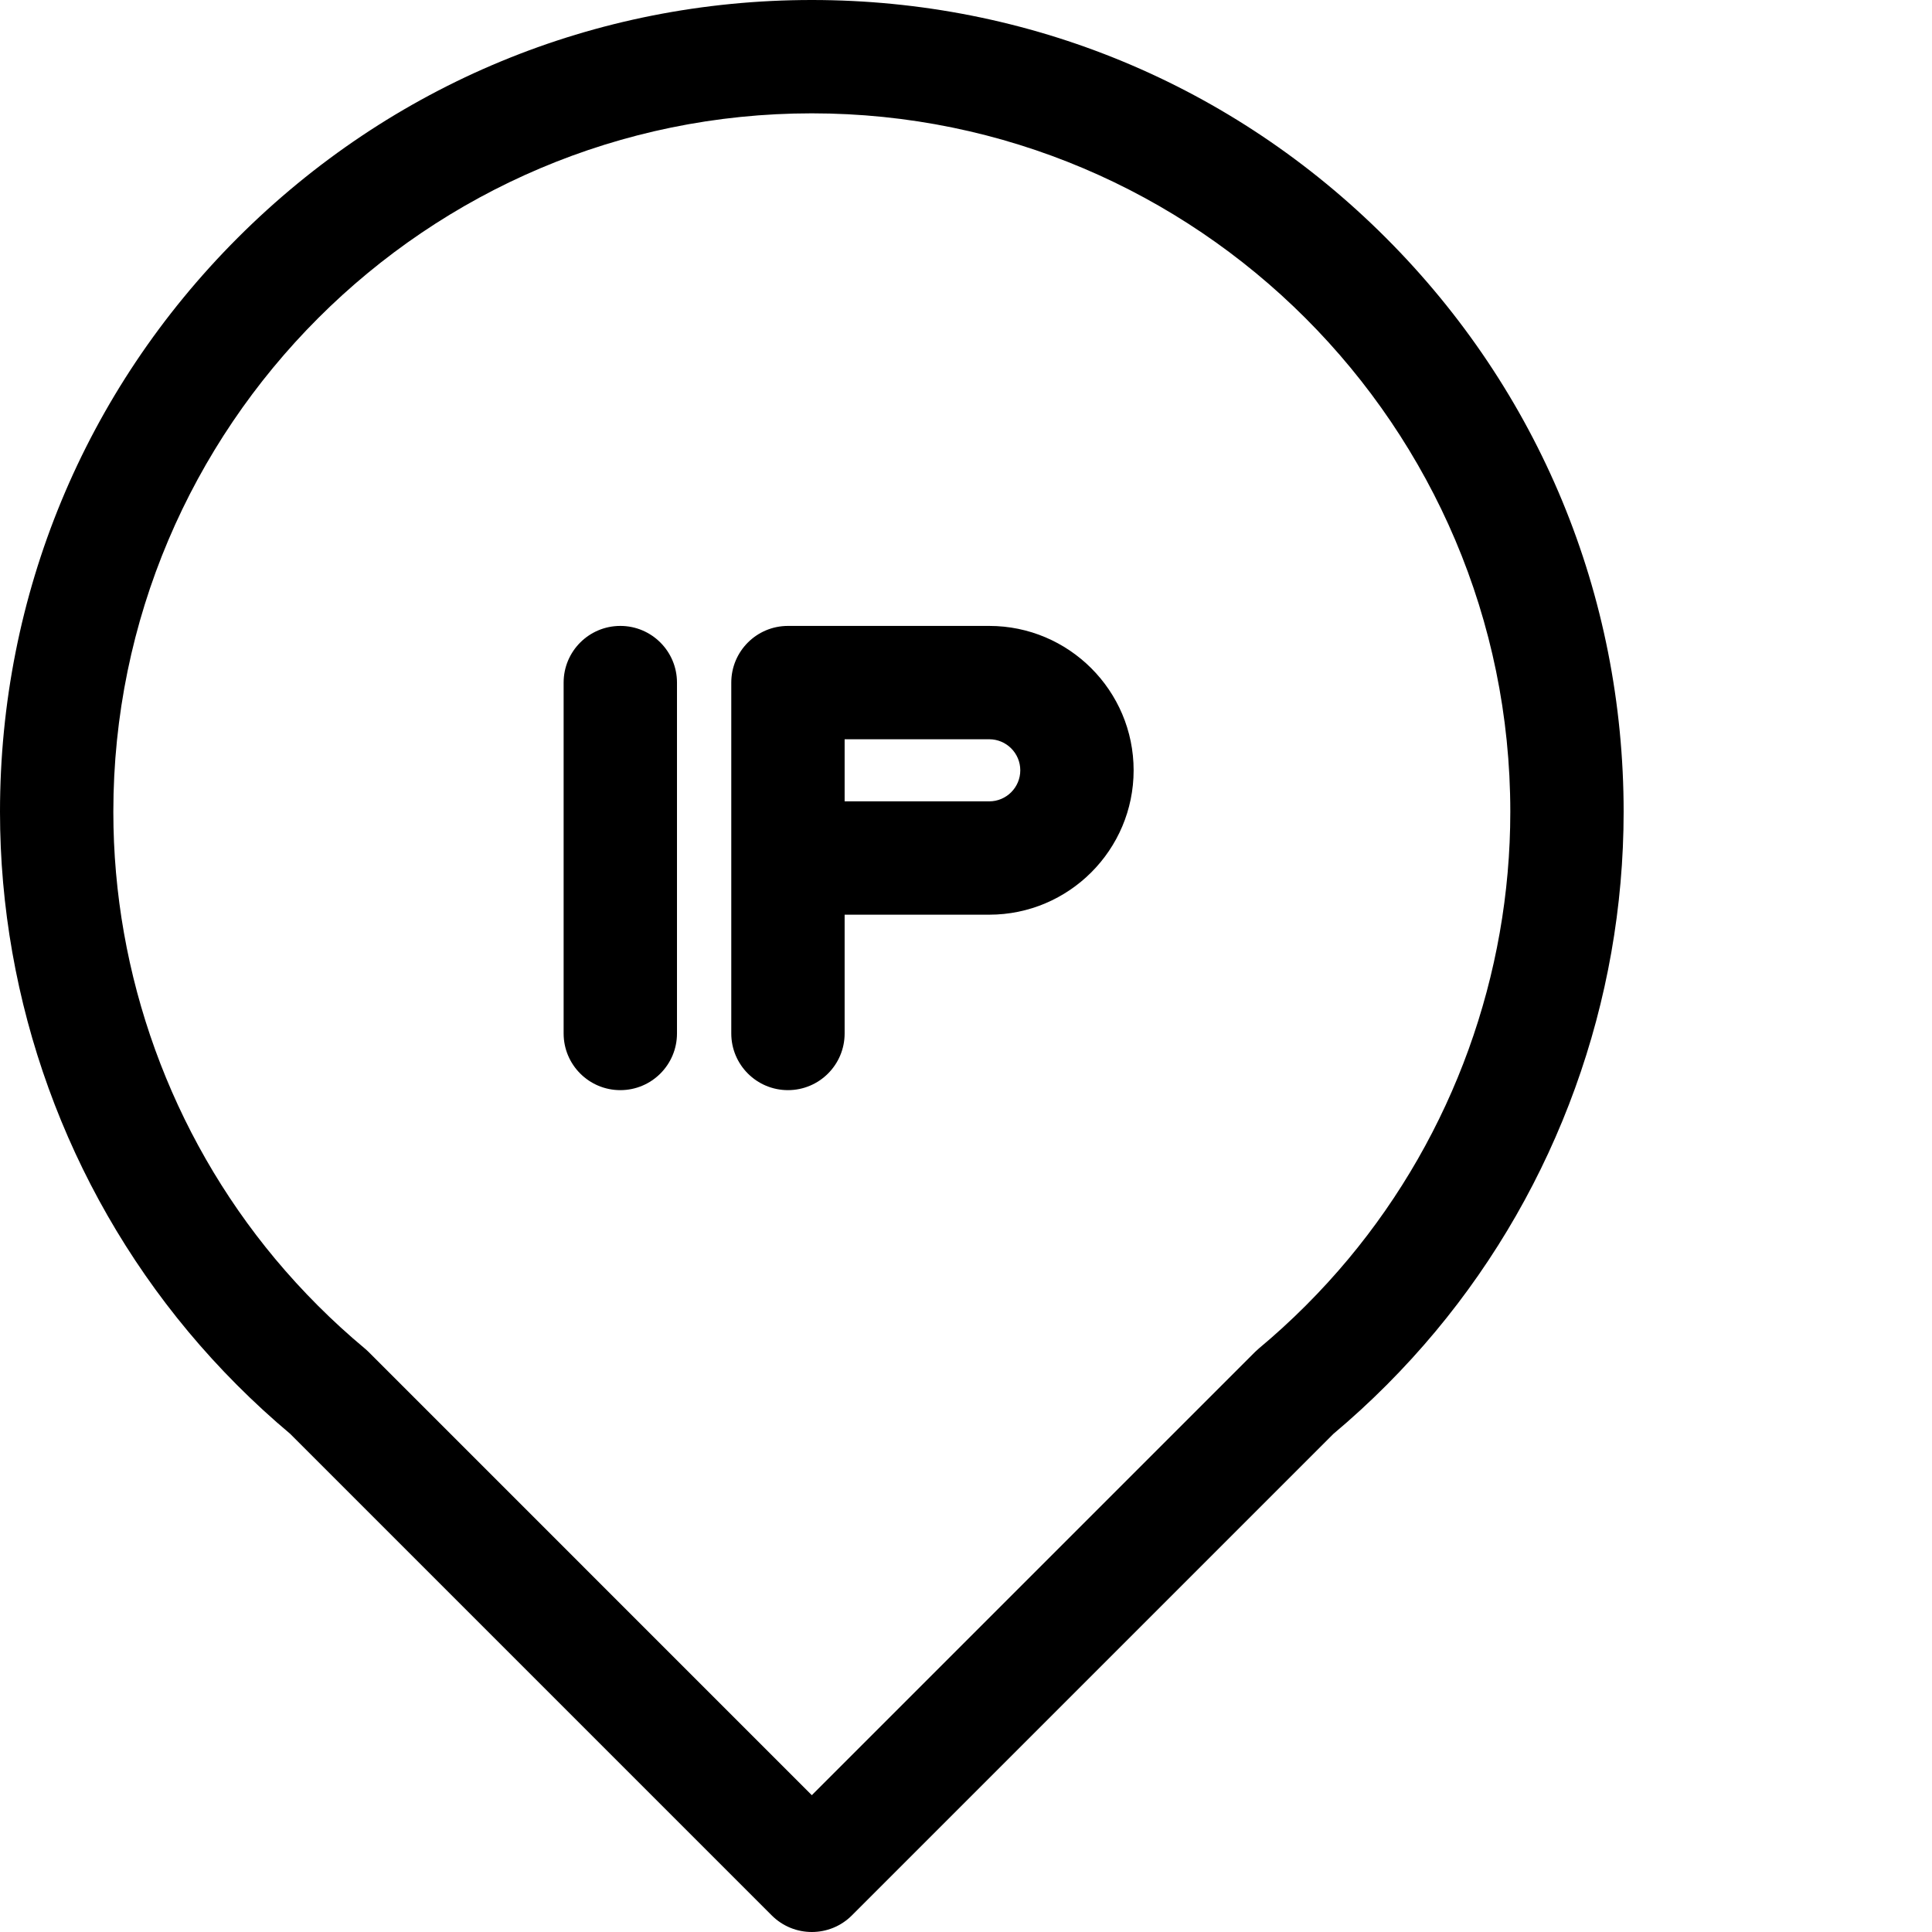
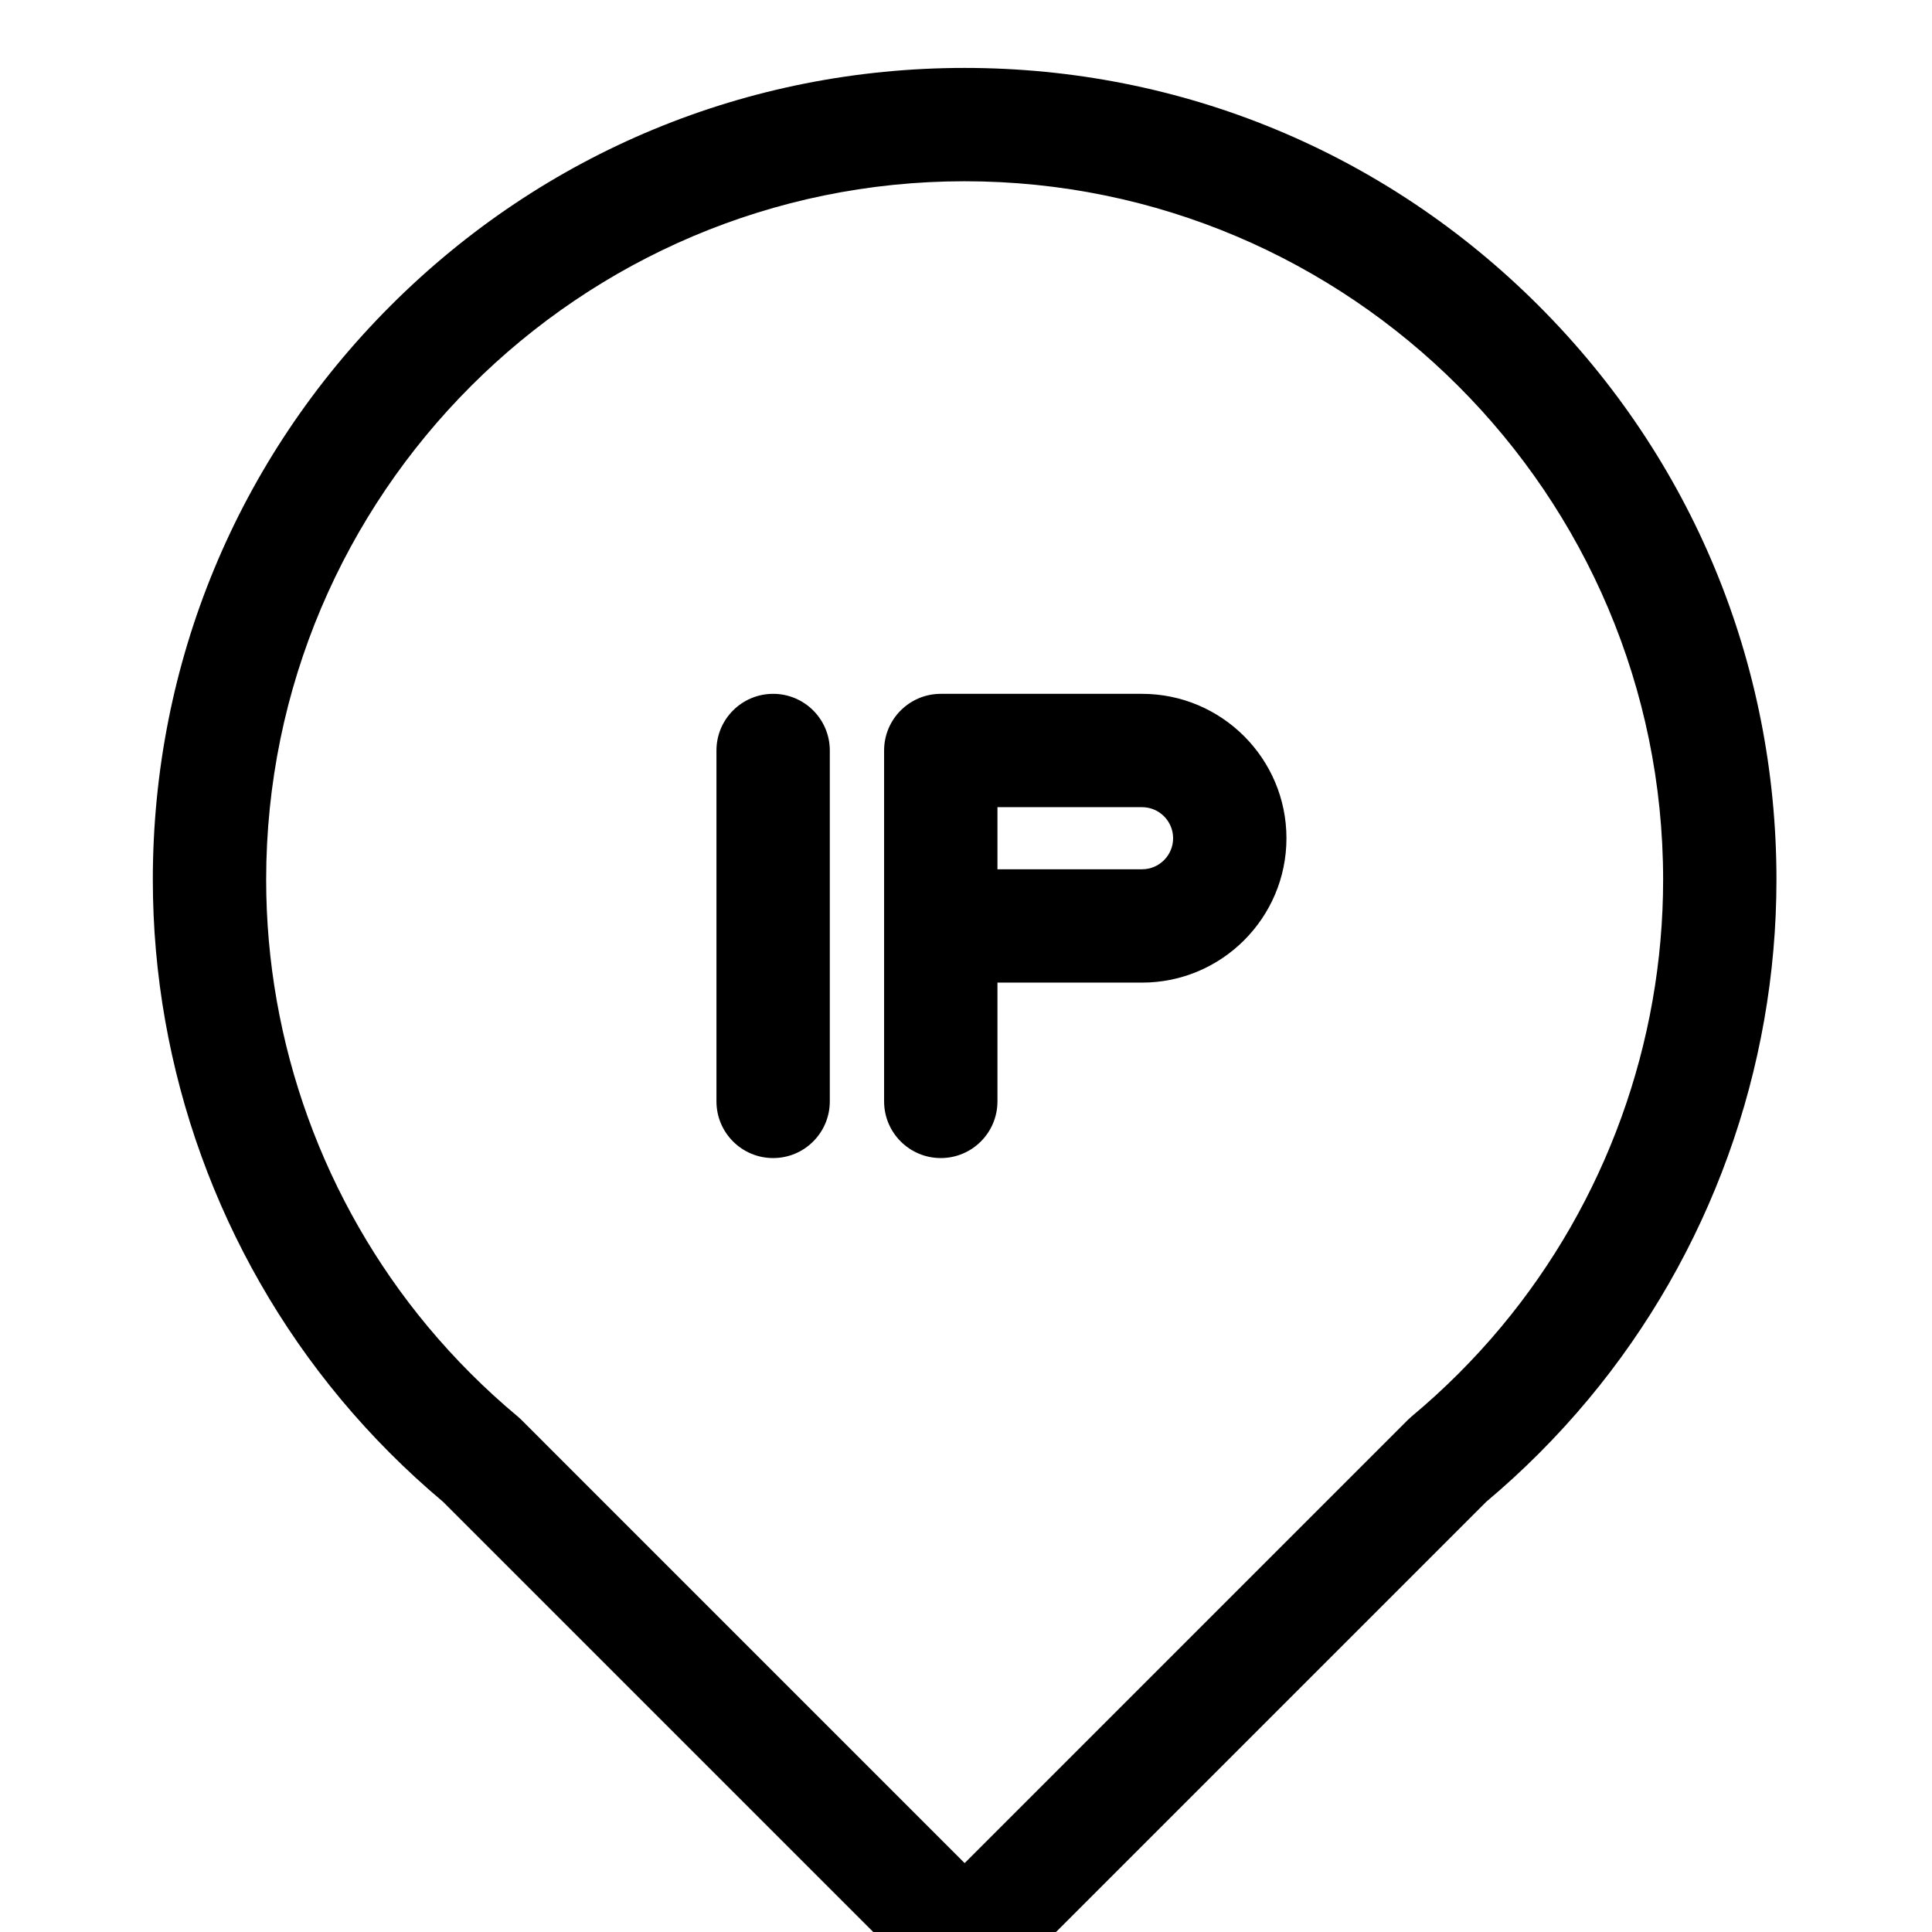
<svg xmlns="http://www.w3.org/2000/svg" viewBox="0 0 512 512" aria-hidden="true" fill="currentColor">
-   <path d="M367.266 63.012C326.633 22.379 272.606 0 215.14 0 157.67 0 103.648 22.379 63.01 63.012 22.38 103.648 0 157.676 0 215.14c0 50.25 17.703 99.152 49.848 137.699v.004a217 217 0 0 0 27.062 27.144l127.61 127.614c2.933 2.933 6.777 4.398 10.62 4.398s7.688-1.465 10.618-4.398L353.37 379.988a216.7 216.7 0 0 0 27.059-27.148c32.148-38.547 49.851-87.45 49.851-137.7 0-57.464-22.379-111.492-63.015-152.128m-34.66 295.265L215.14 475.742 97.676 358.277c-.32-.316-.653-.625-1-.914a187 187 0 0 1-23.762-23.758c-27.648-33.156-42.879-75.23-42.879-118.464 0-102.067 83.04-185.106 185.106-185.106s185.105 83.04 185.105 185.106c0 43.234-15.23 85.304-42.883 118.464a186.7 186.7 0 0 1-23.758 23.758c-.347.29-.68.598-1 .914m0 0" />
-   <path d="M262.156 165.875h-53.34c-8.293 0-15.02 6.723-15.02 15.016v92.988c0 8.297 6.727 15.02 15.02 15.02s15.02-6.723 15.02-15.02v-31.477h38.32c21.102 0 38.266-17.164 38.266-38.265 0-21.098-17.164-38.262-38.266-38.262m0 46.492h-38.32V195.91h38.32c4.54 0 8.23 3.692 8.23 8.23 0 4.536-3.69 8.227-8.23 8.227M164.387 165.875c-8.293 0-15.02 6.723-15.02 15.016v92.988c0 8.297 6.727 15.02 15.02 15.02s15.02-6.723 15.02-15.02V180.89c0-8.293-6.727-15.016-15.02-15.016m0 0" />
+   <g transform="translate(40.5, 18)">
+     <path d="M367.266 63.012C326.633 22.379 272.606 0 215.14 0 157.67 0 103.648 22.379 63.01 63.012 22.38 103.648 0 157.676 0 215.14c0 50.25 17.703 99.152 49.848 137.699v.004a217 217 0 0 0 27.062 27.144l127.61 127.614c2.933 2.933 6.777 4.398 10.62 4.398s7.688-1.465 10.618-4.398L353.37 379.988a216.7 216.7 0 0 0 27.059-27.148c32.148-38.547 49.851-87.45 49.851-137.7 0-57.464-22.379-111.492-63.015-152.128m-34.66 295.265L215.14 475.742 97.676 358.277c-.32-.316-.653-.625-1-.914a187 187 0 0 1-23.762-23.758c-27.648-33.156-42.879-75.23-42.879-118.464 0-102.067 83.04-185.106 185.106-185.106s185.105 83.04 185.105 185.106c0 43.234-15.23 85.304-42.883 118.464a186.7 186.7 0 0 1-23.758 23.758c-.347.29-.68.598-1 .914m0 0" />
+     <path d="M262.156 165.875h-53.34c-8.293 0-15.02 6.723-15.02 15.016v92.988c0 8.297 6.727 15.02 15.02 15.02s15.02-6.723 15.02-15.02v-31.477h38.32c21.102 0 38.266-17.164 38.266-38.265 0-21.098-17.164-38.262-38.266-38.262m0 46.492h-38.32V195.91h38.32c4.54 0 8.23 3.692 8.23 8.23 0 4.536-3.69 8.227-8.23 8.227M164.387 165.875c-8.293 0-15.02 6.723-15.02 15.016v92.988c0 8.297 6.727 15.02 15.02 15.02s15.02-6.723 15.02-15.02V180.89c0-8.293-6.727-15.016-15.02-15.016m0 0" />
+   </g>
</svg>
